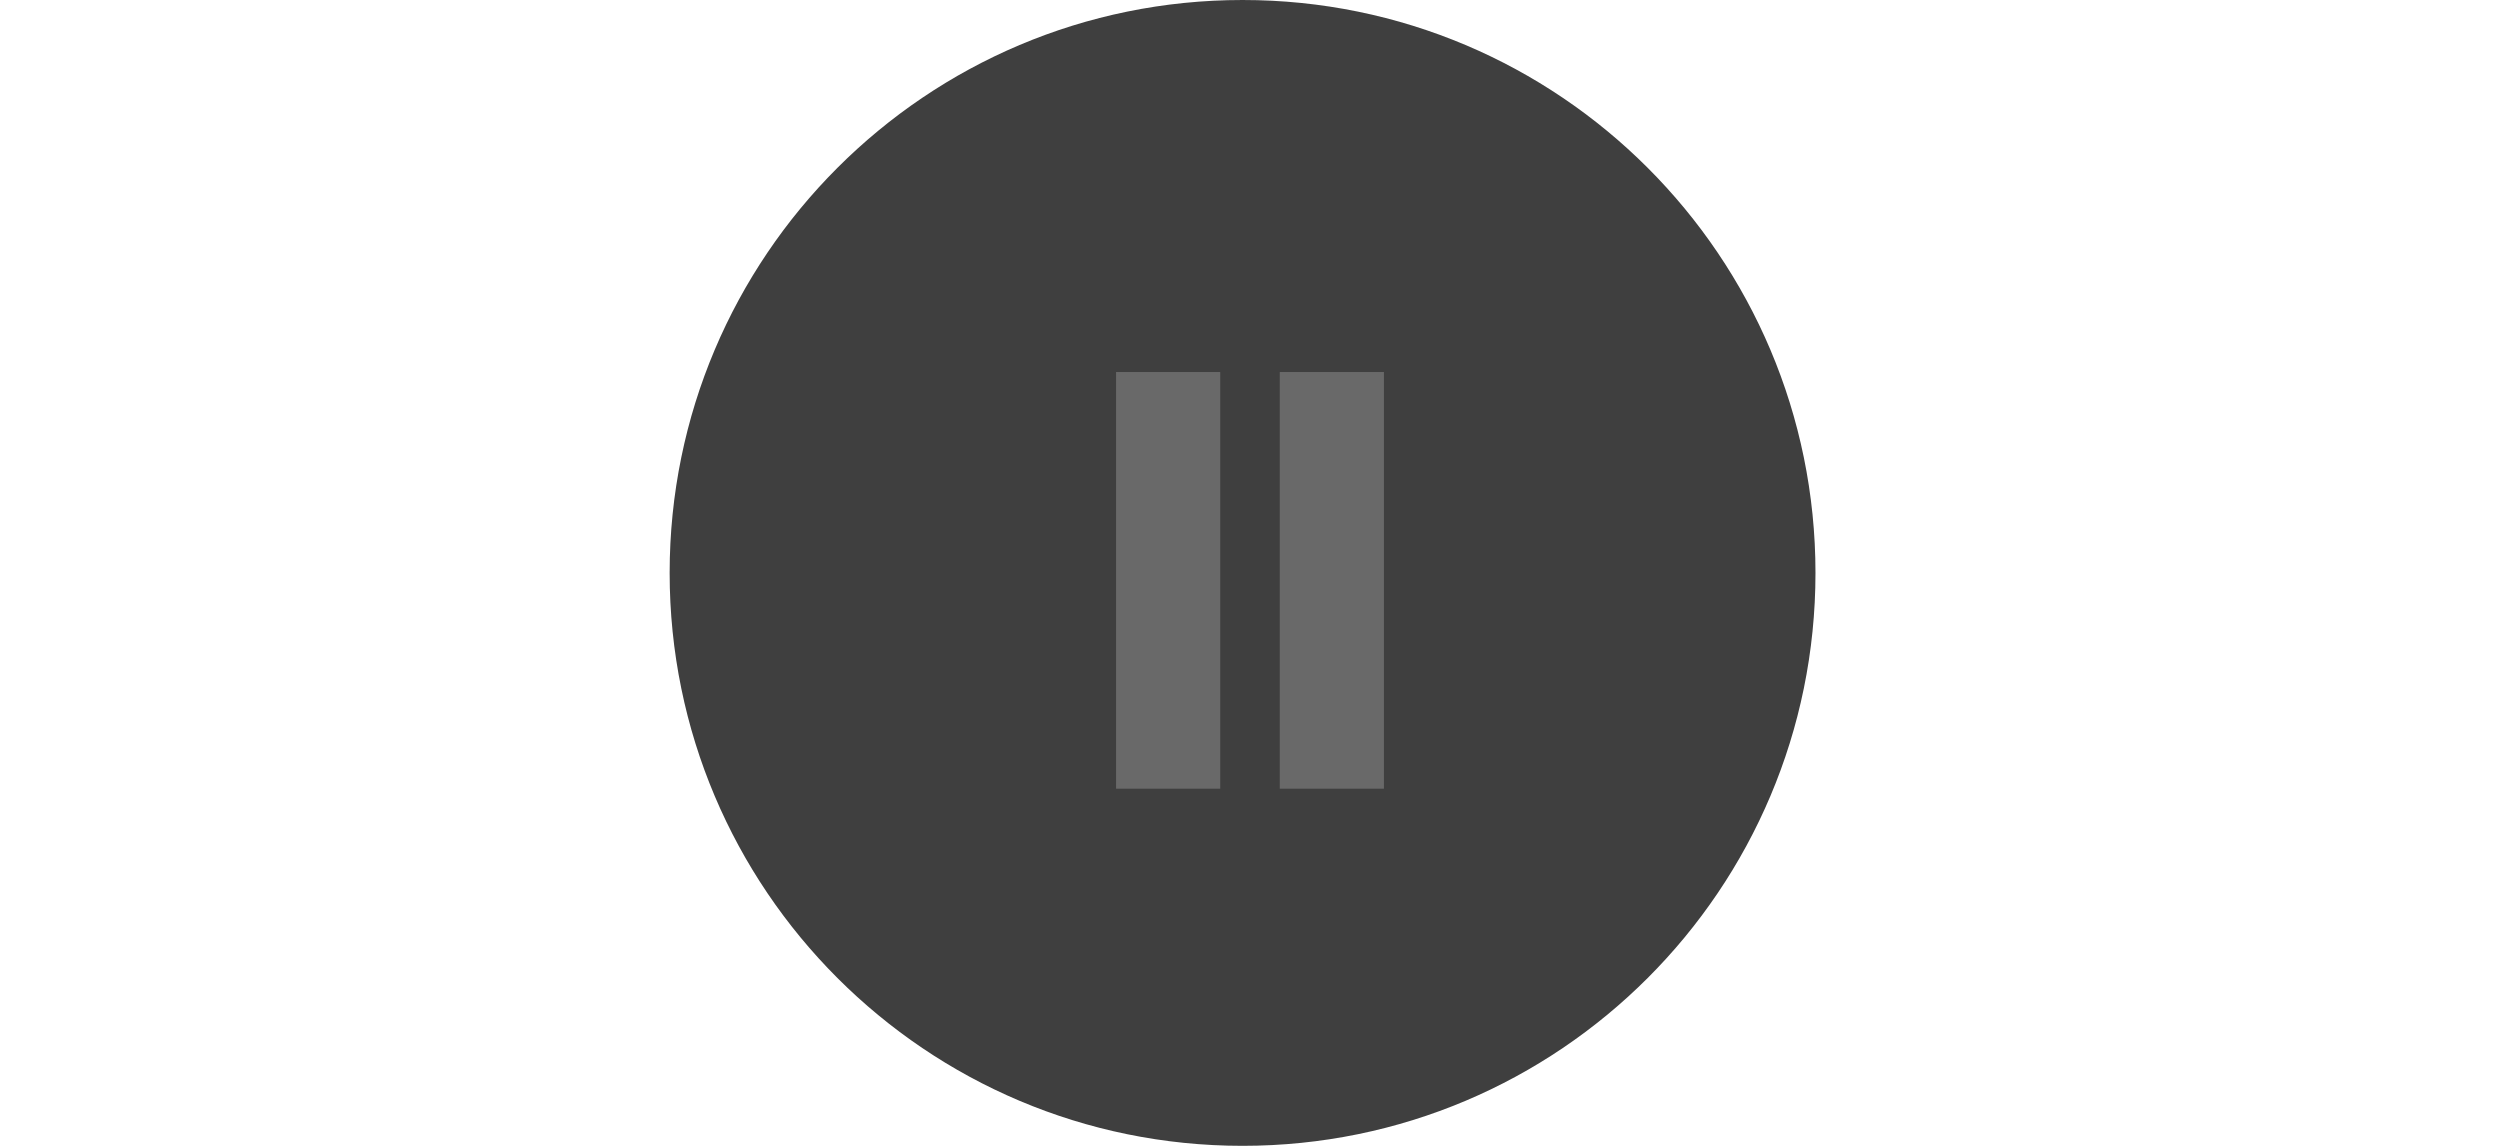
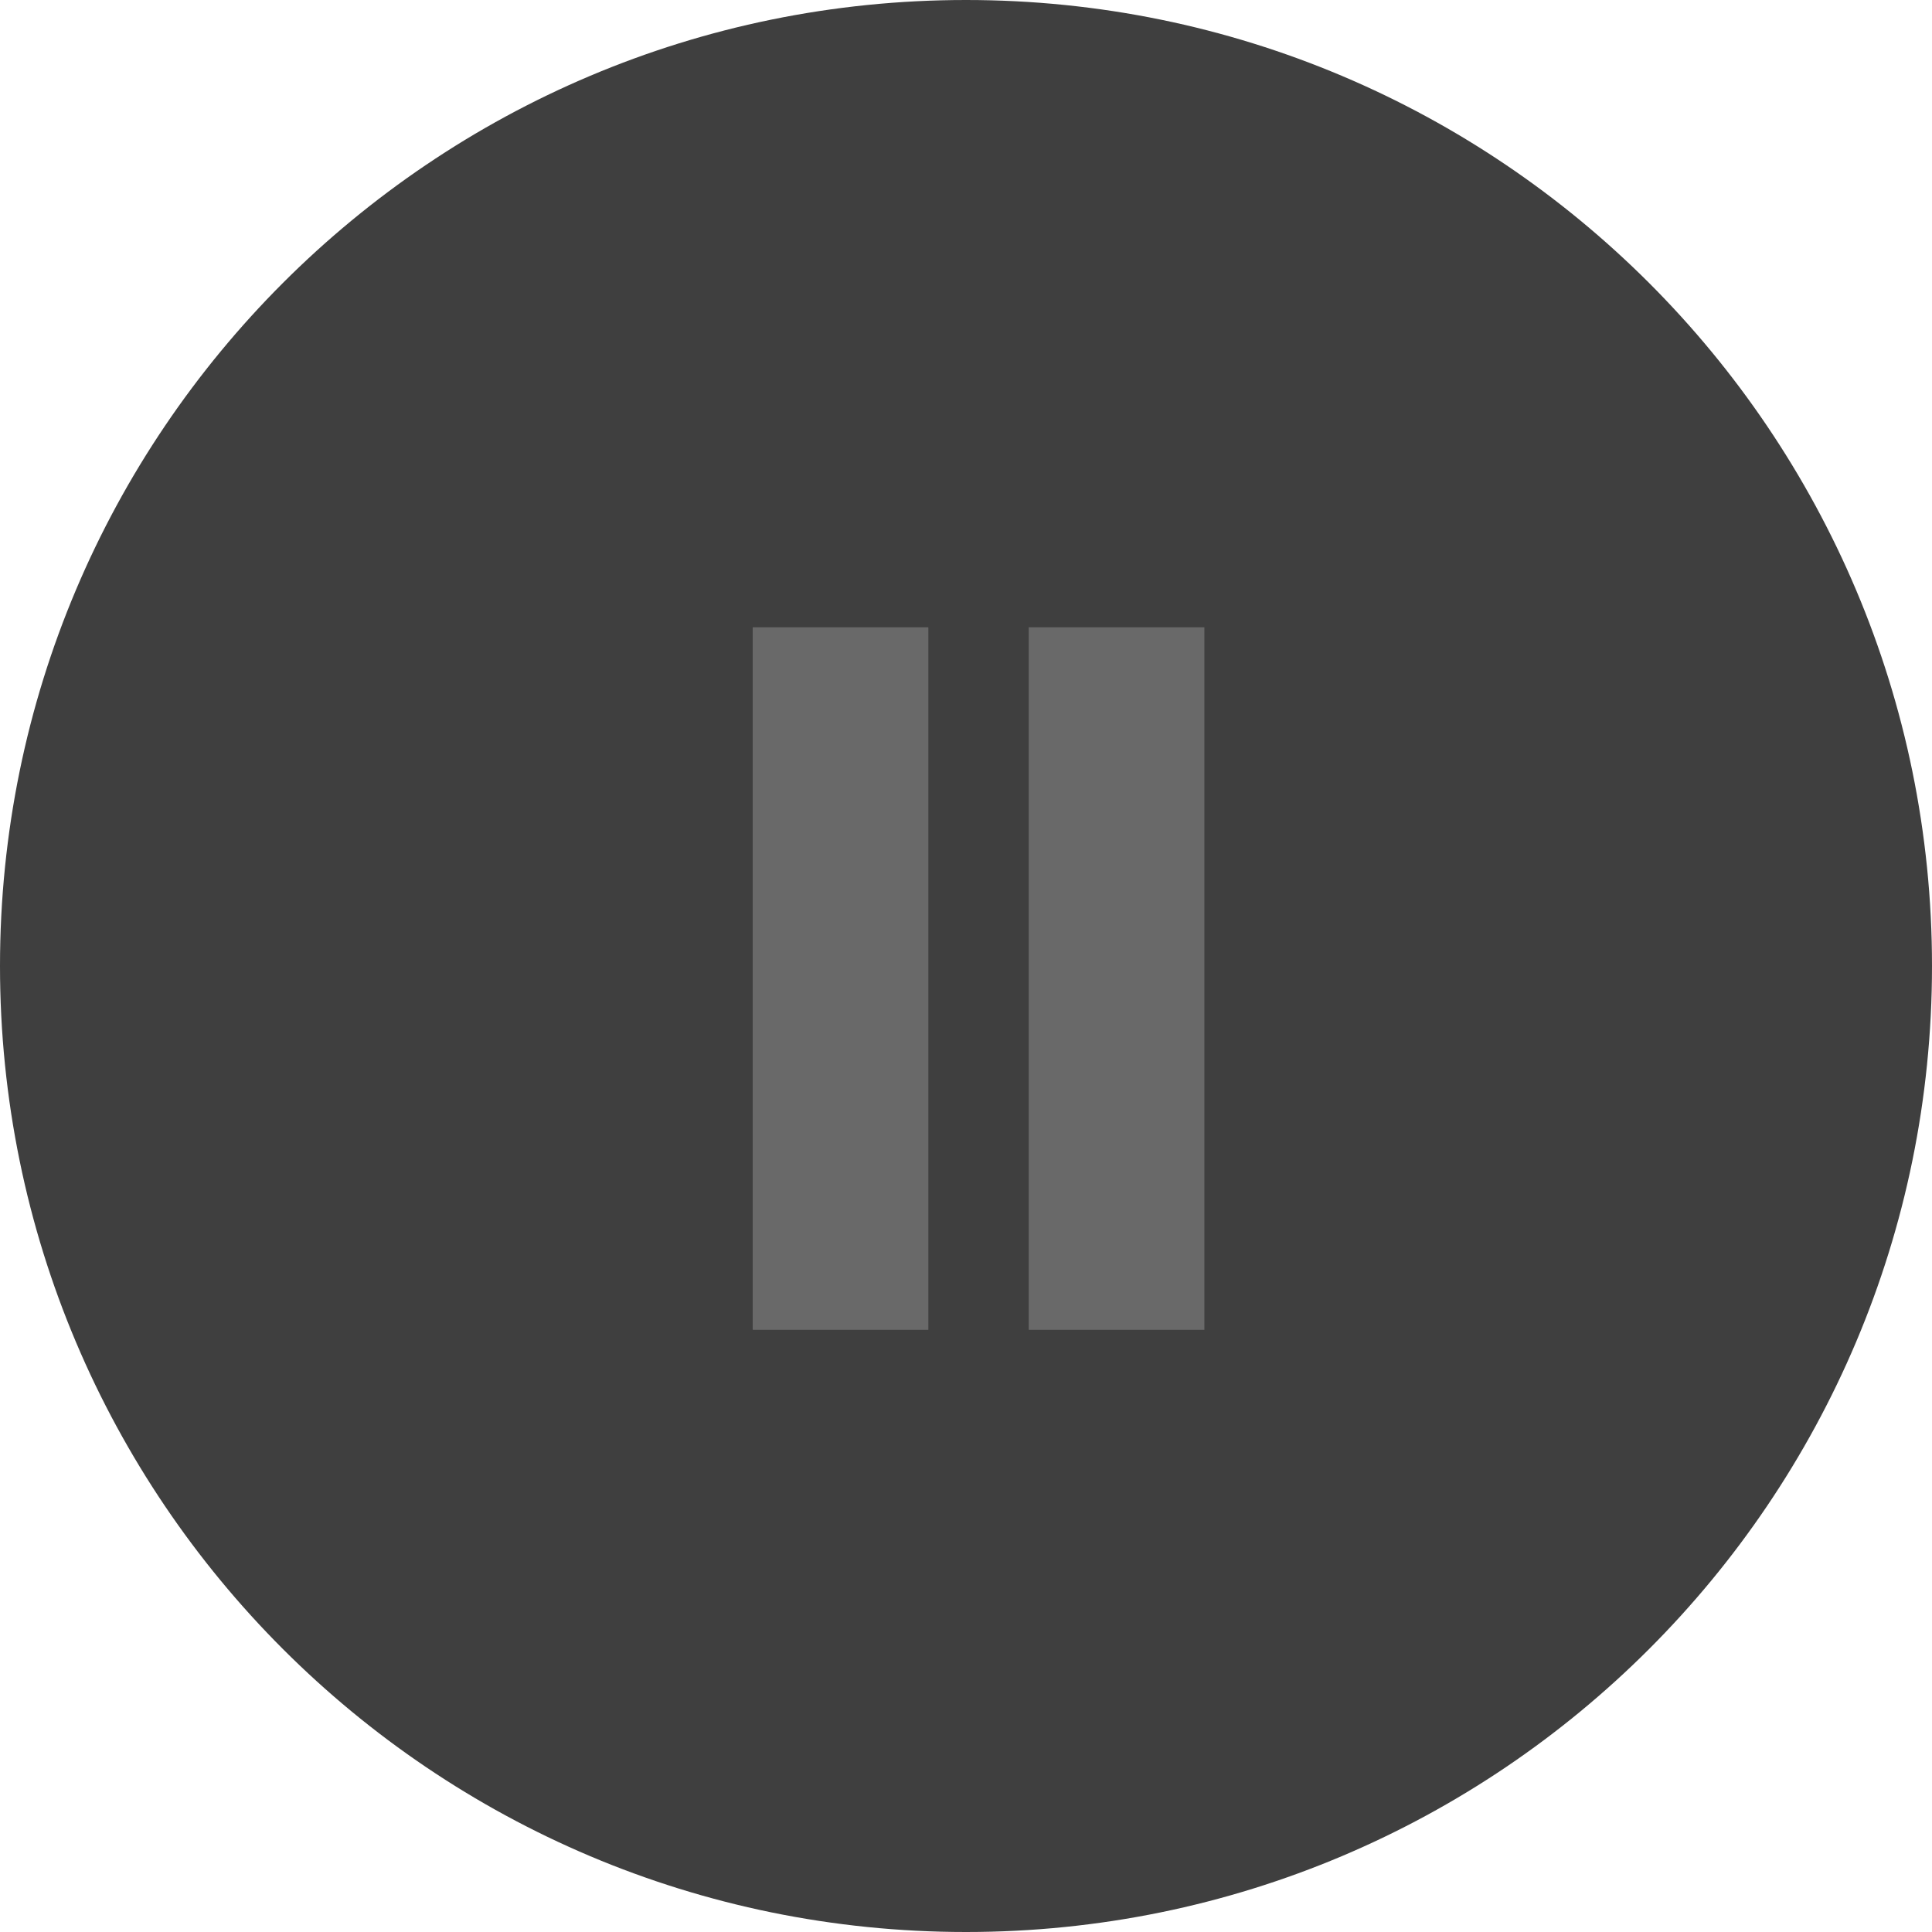
- <svg xmlns="http://www.w3.org/2000/svg" width="168" height="77" viewBox="0 0 168 77" fill="none">
-   <circle cx="83.5" cy="38.5" r="38.5" fill="#3F3F3F" />
-   <rect x="75" y="25" width="7" height="28" fill="#696969" />
-   <rect x="86" y="25" width="7" height="28" fill="#696969" />
+ <svg xmlns="http://www.w3.org/2000/svg" width="77" height="77" viewBox="0 0 77 77" fill="none">
+   <circle cx="38.5" cy="38.5" r="38.5" fill="#3F3F3F" />
+   <rect x="30" y="25" width="7" height="28" fill="#696969" />
+   <rect x="41" y="25" width="7" height="28" fill="#696969" />
</svg>
